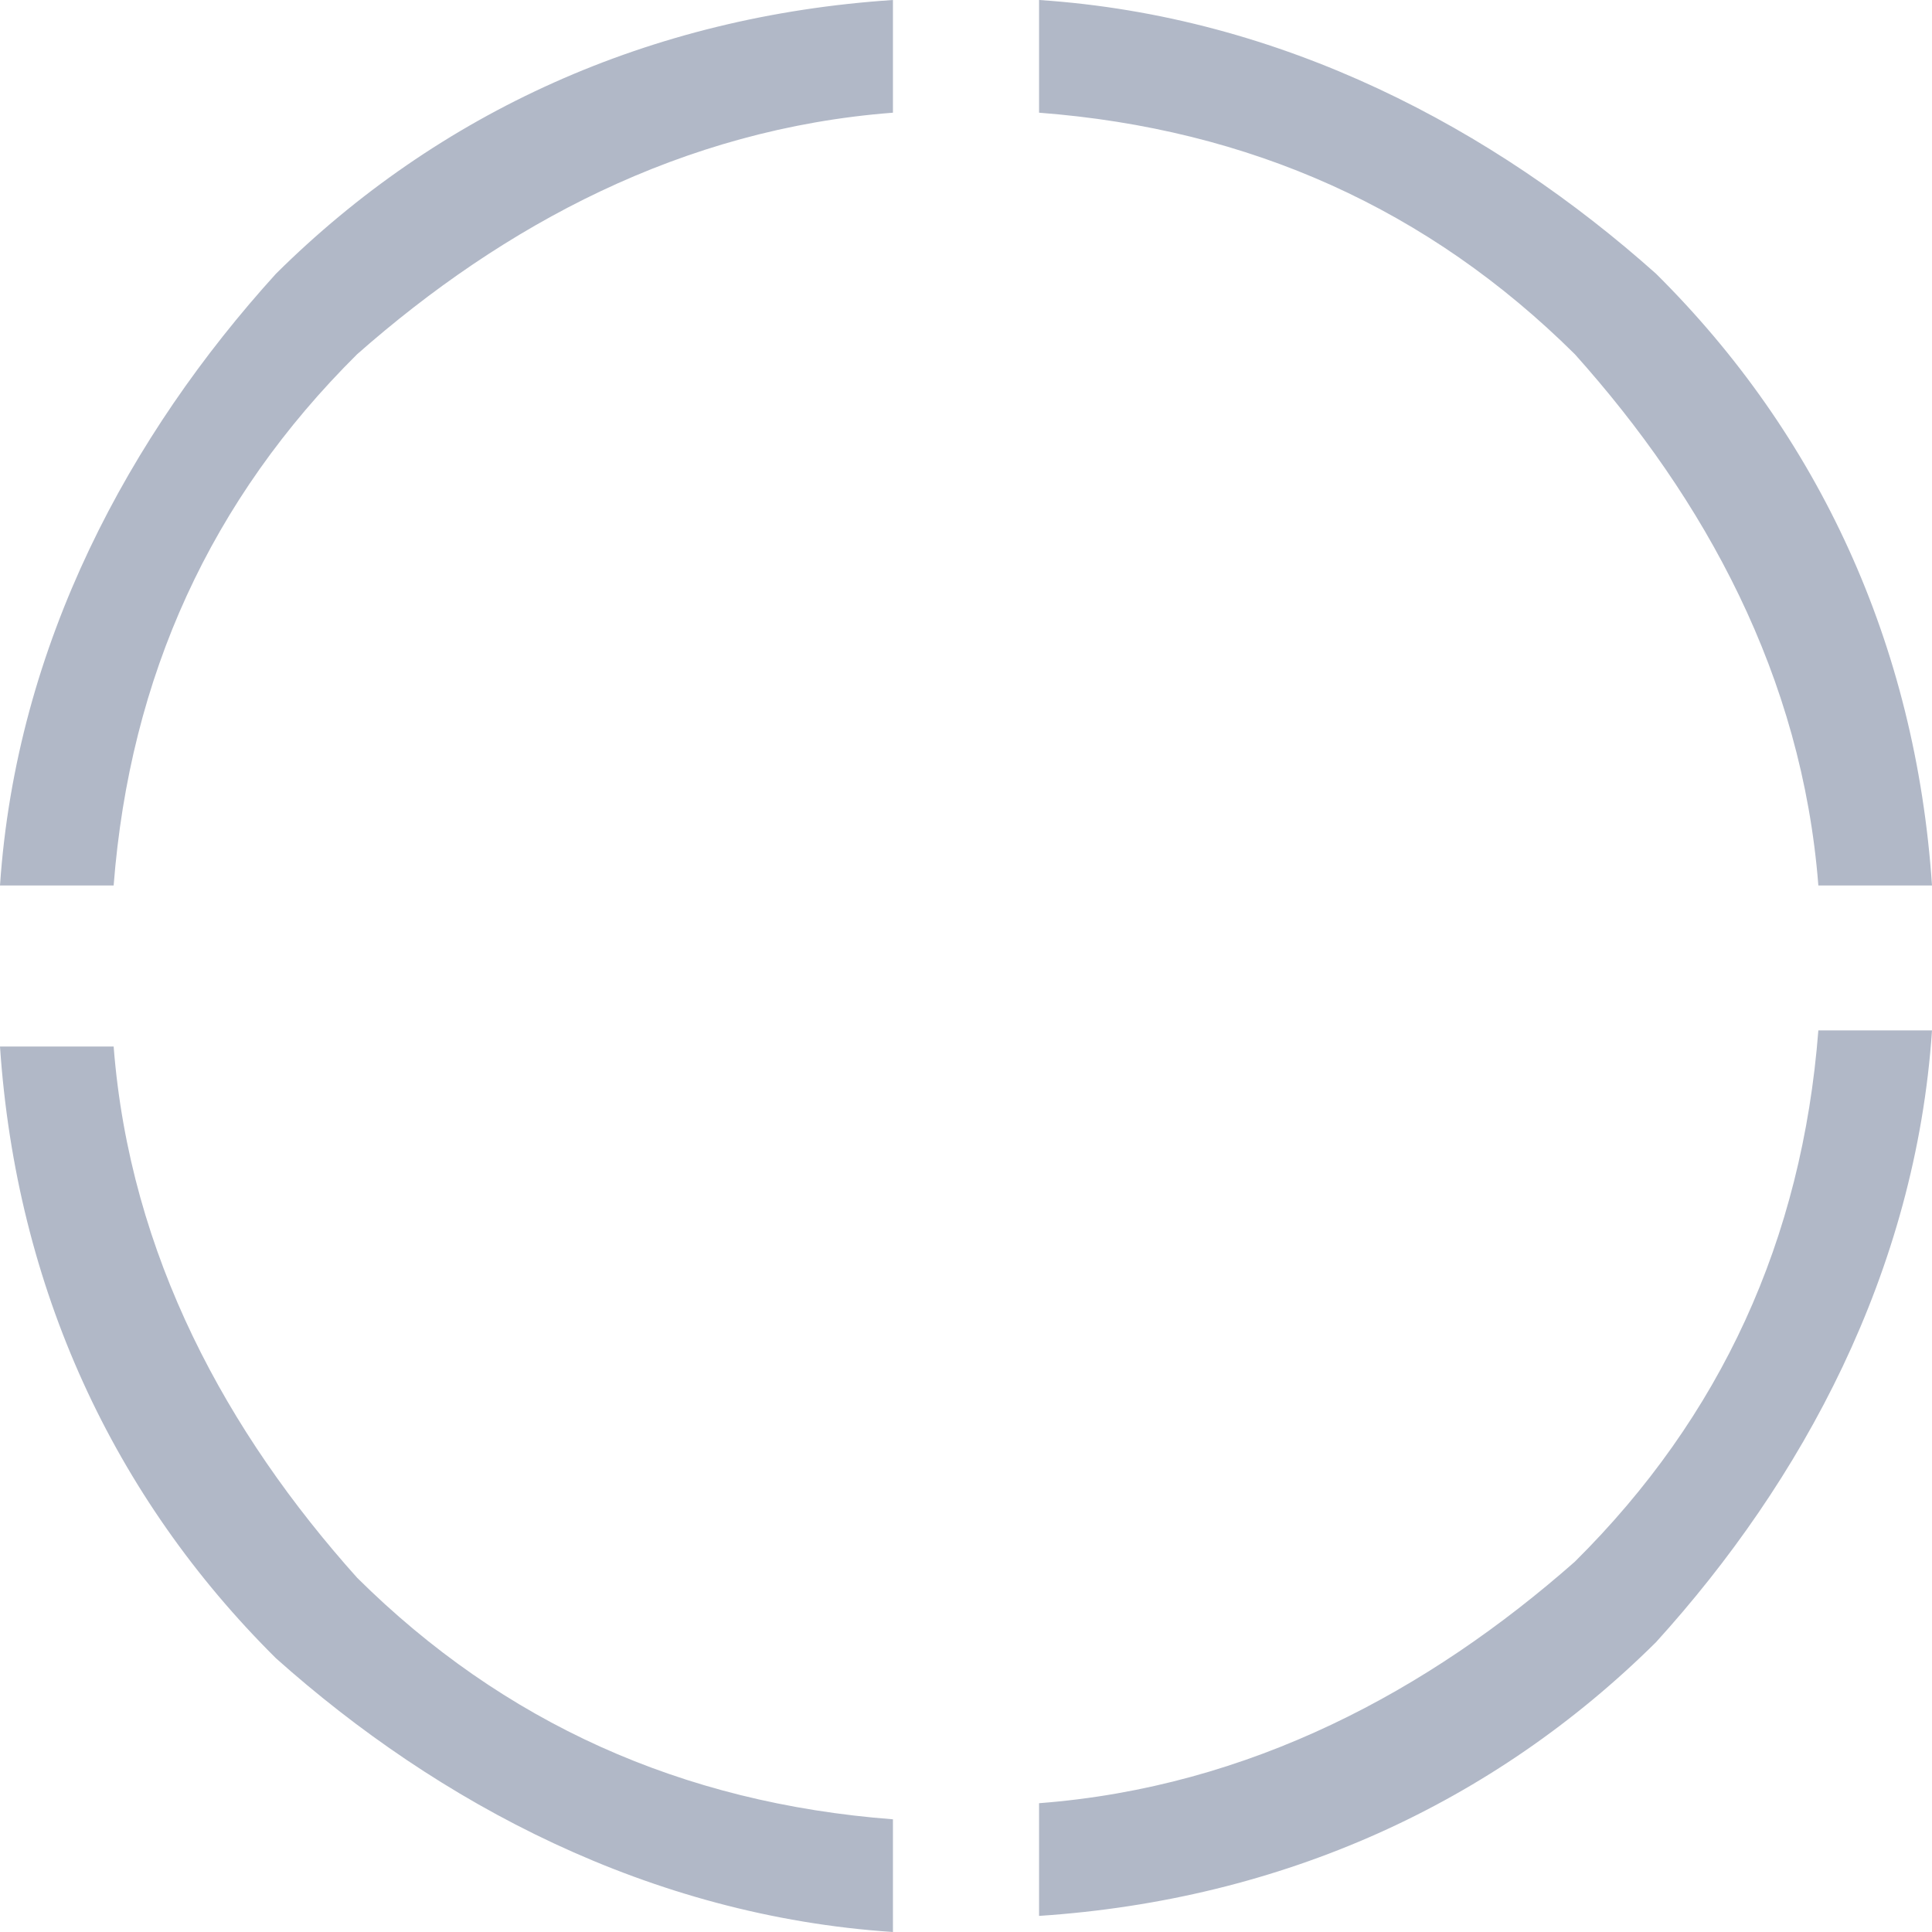
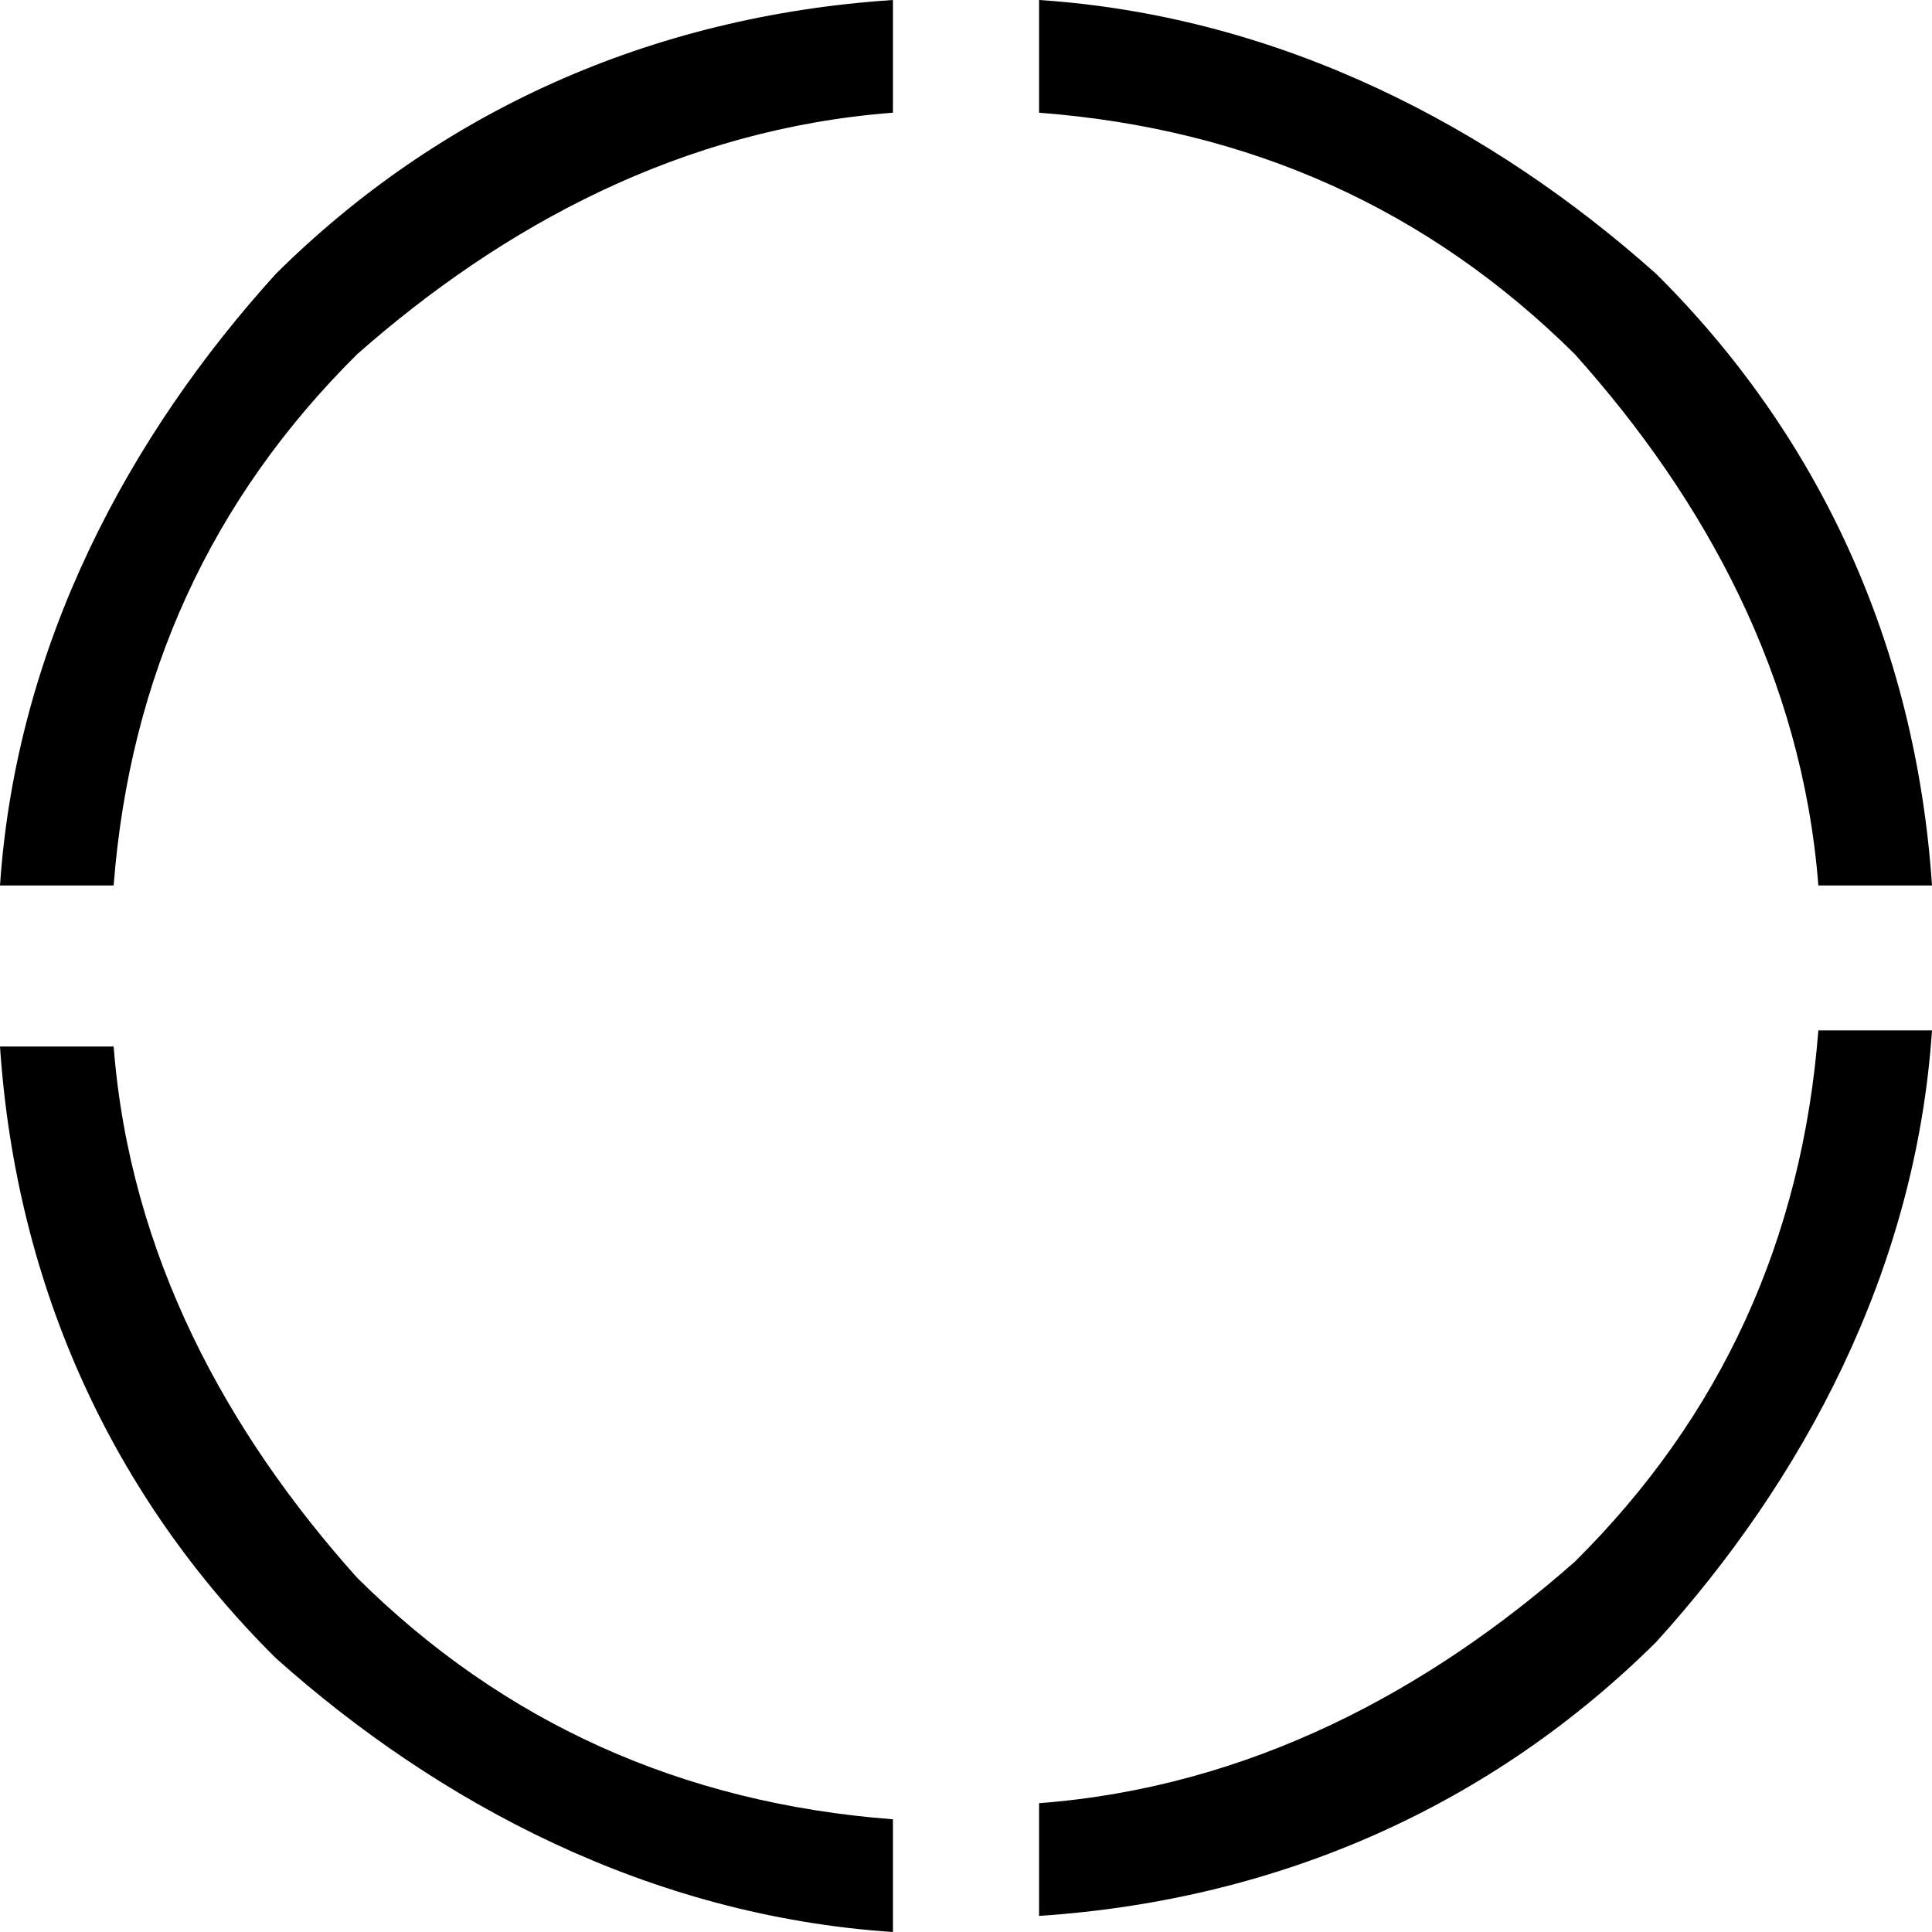
<svg xmlns="http://www.w3.org/2000/svg" width="180" height="180" viewBox="0 0 180 180" fill="none">
-   <path d="M96.807 0C119.496 1.5 139.16 12 154.286 25.5C169.412 40.5 178.487 60 180 82.5H169.412C167.899 63 158.823 46.5 146.723 33C133.109 19.5 116.471 12 96.807 10.5V0ZM180 96C178.487 118.5 167.899 138 154.286 153C139.16 168 119.496 177 96.807 178.5V168C116.471 166.5 133.109 157.5 146.723 145.5C160.336 132 167.899 115.5 169.412 96H180ZM83.193 180C60.504 178.5 40.84 168 25.714 154.5C10.588 139.5 1.513 120 0 97.5H10.588C12.101 117 21.177 133.5 33.277 147C46.891 160.5 63.529 168 83.193 169.5V180ZM0 82.5C1.513 60 12.101 40.5 25.714 25.5C40.84 10.5 60.504 1.5 83.193 0V10.5C63.529 12 46.891 21 33.277 33C19.664 46.5 12.101 63 10.588 82.5H0Z" fill="#B1B8C7" />
+   <path d="M96.807 0C119.496 1.5 139.16 12 154.286 25.5C169.412 40.5 178.487 60 180 82.5H169.412C167.899 63 158.823 46.5 146.723 33C133.109 19.5 116.471 12 96.807 10.5V0ZM180 96C178.487 118.5 167.899 138 154.286 153C139.16 168 119.496 177 96.807 178.5V168C116.471 166.5 133.109 157.5 146.723 145.5C160.336 132 167.899 115.5 169.412 96H180ZM83.193 180C60.504 178.5 40.84 168 25.714 154.5C10.588 139.5 1.513 120 0 97.5H10.588C12.101 117 21.177 133.5 33.277 147C46.891 160.5 63.529 168 83.193 169.5V180ZM0 82.5C1.513 60 12.101 40.5 25.714 25.5C40.84 10.5 60.504 1.5 83.193 0V10.5C63.529 12 46.891 21 33.277 33C19.664 46.5 12.101 63 10.588 82.5H0Z" fill="currentColor" />
</svg>
